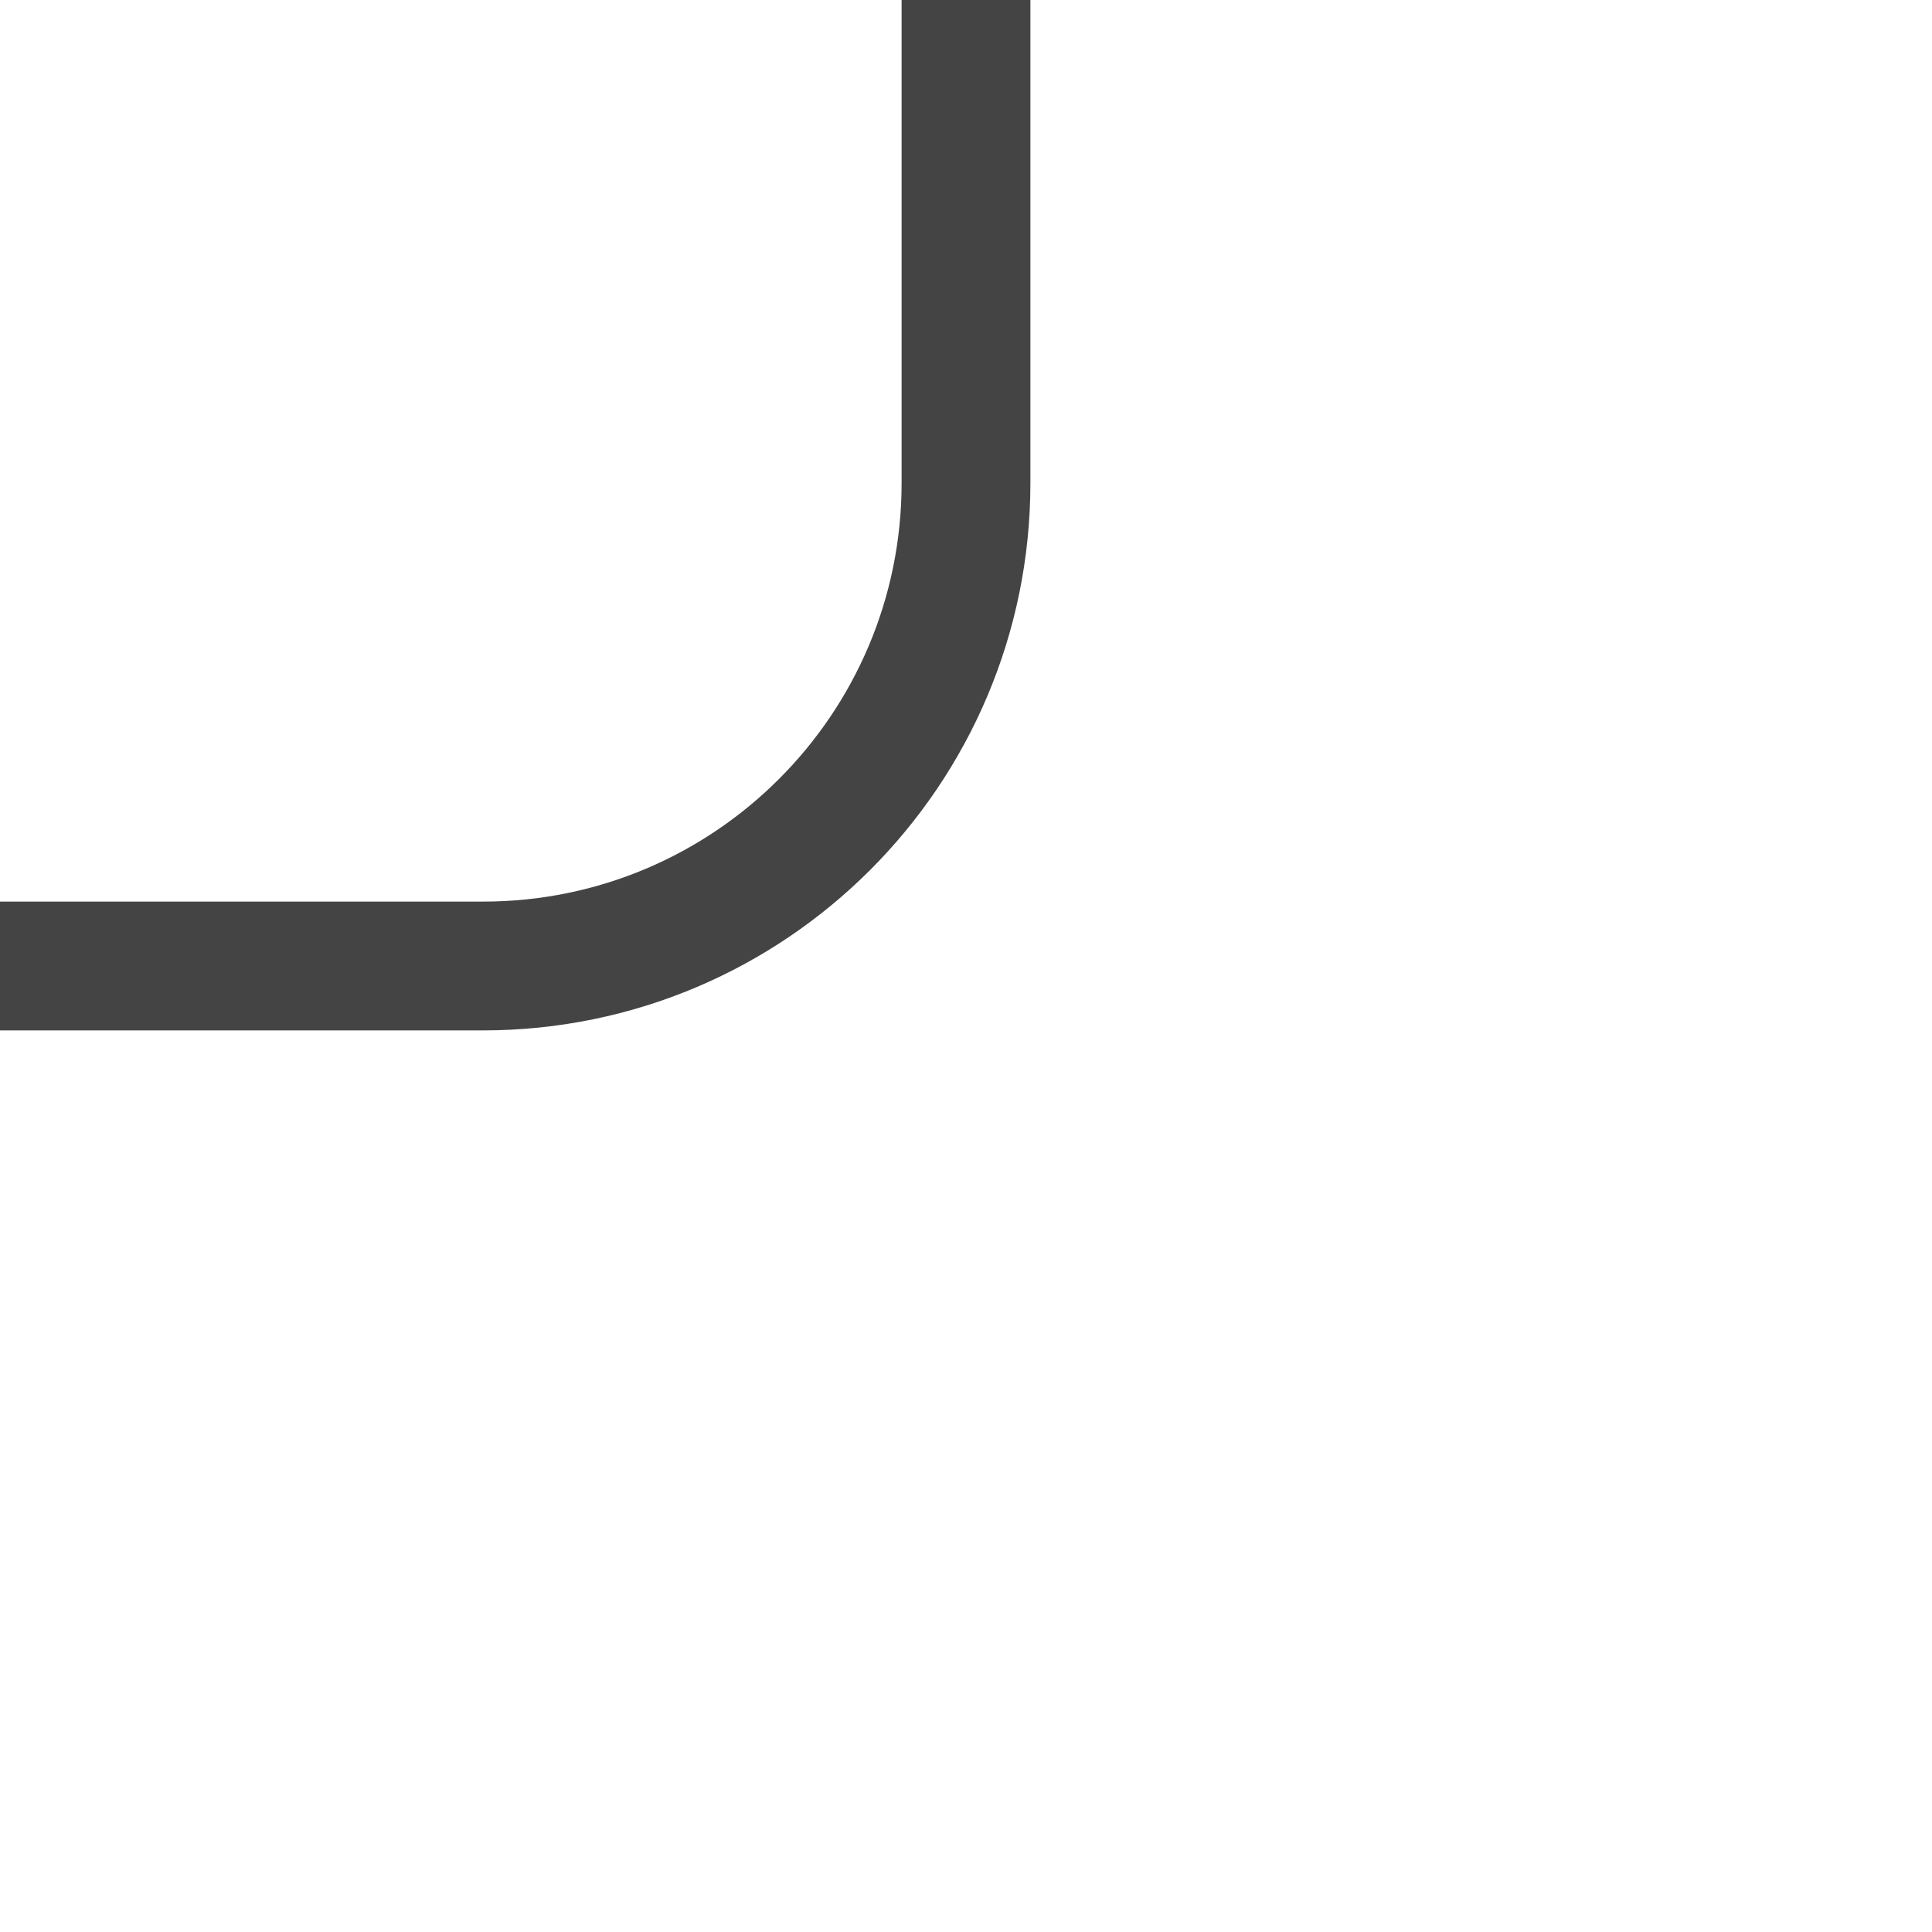
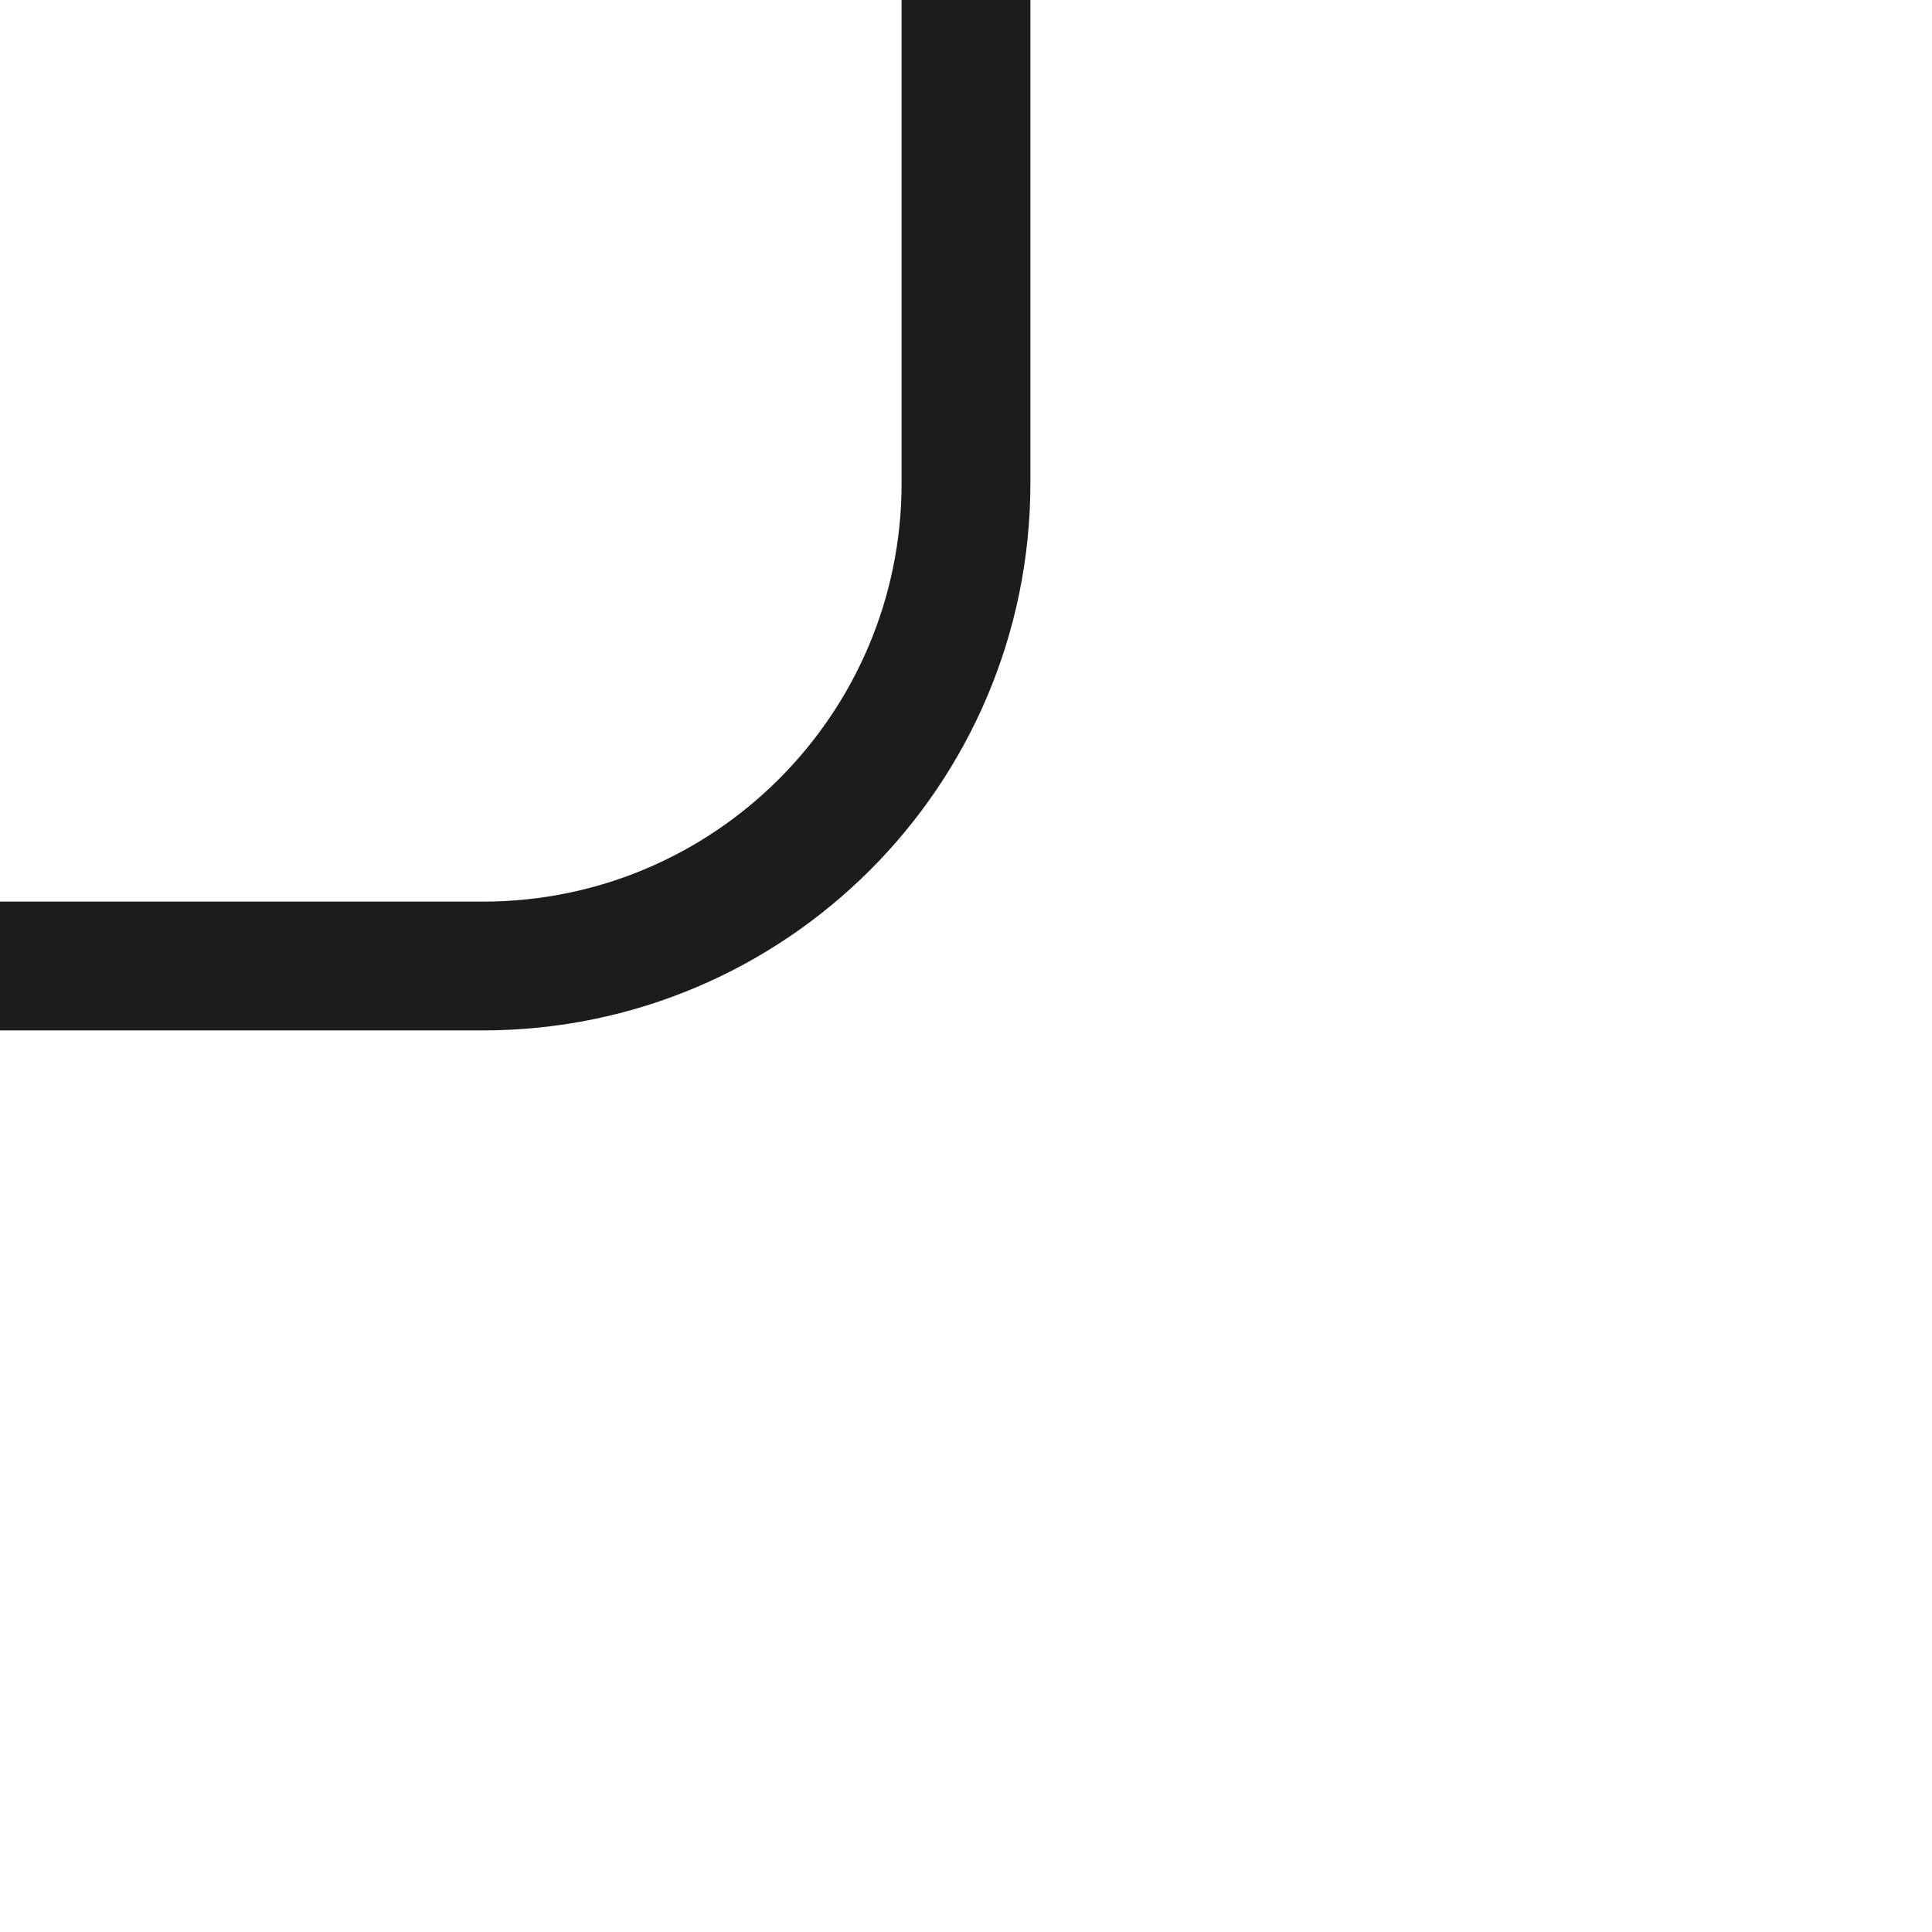
<svg xmlns="http://www.w3.org/2000/svg" viewBox="0 0 30 30" width="30" height="30">
-   <path d="M 15 0 L 15 7.5 A 7.5 7.5 0 0 1 7.5 15 L 0 15" fill="none" stroke="#444" stroke-linecap="round" stroke-width="2" />
+   <path d="M 15 0 L 15 7.5 A 7.5 7.5 0 0 1 7.5 15 L 0 15" fill="none" stroke="#1c1c1c" stroke-linecap="round" stroke-width="2" />
</svg>
